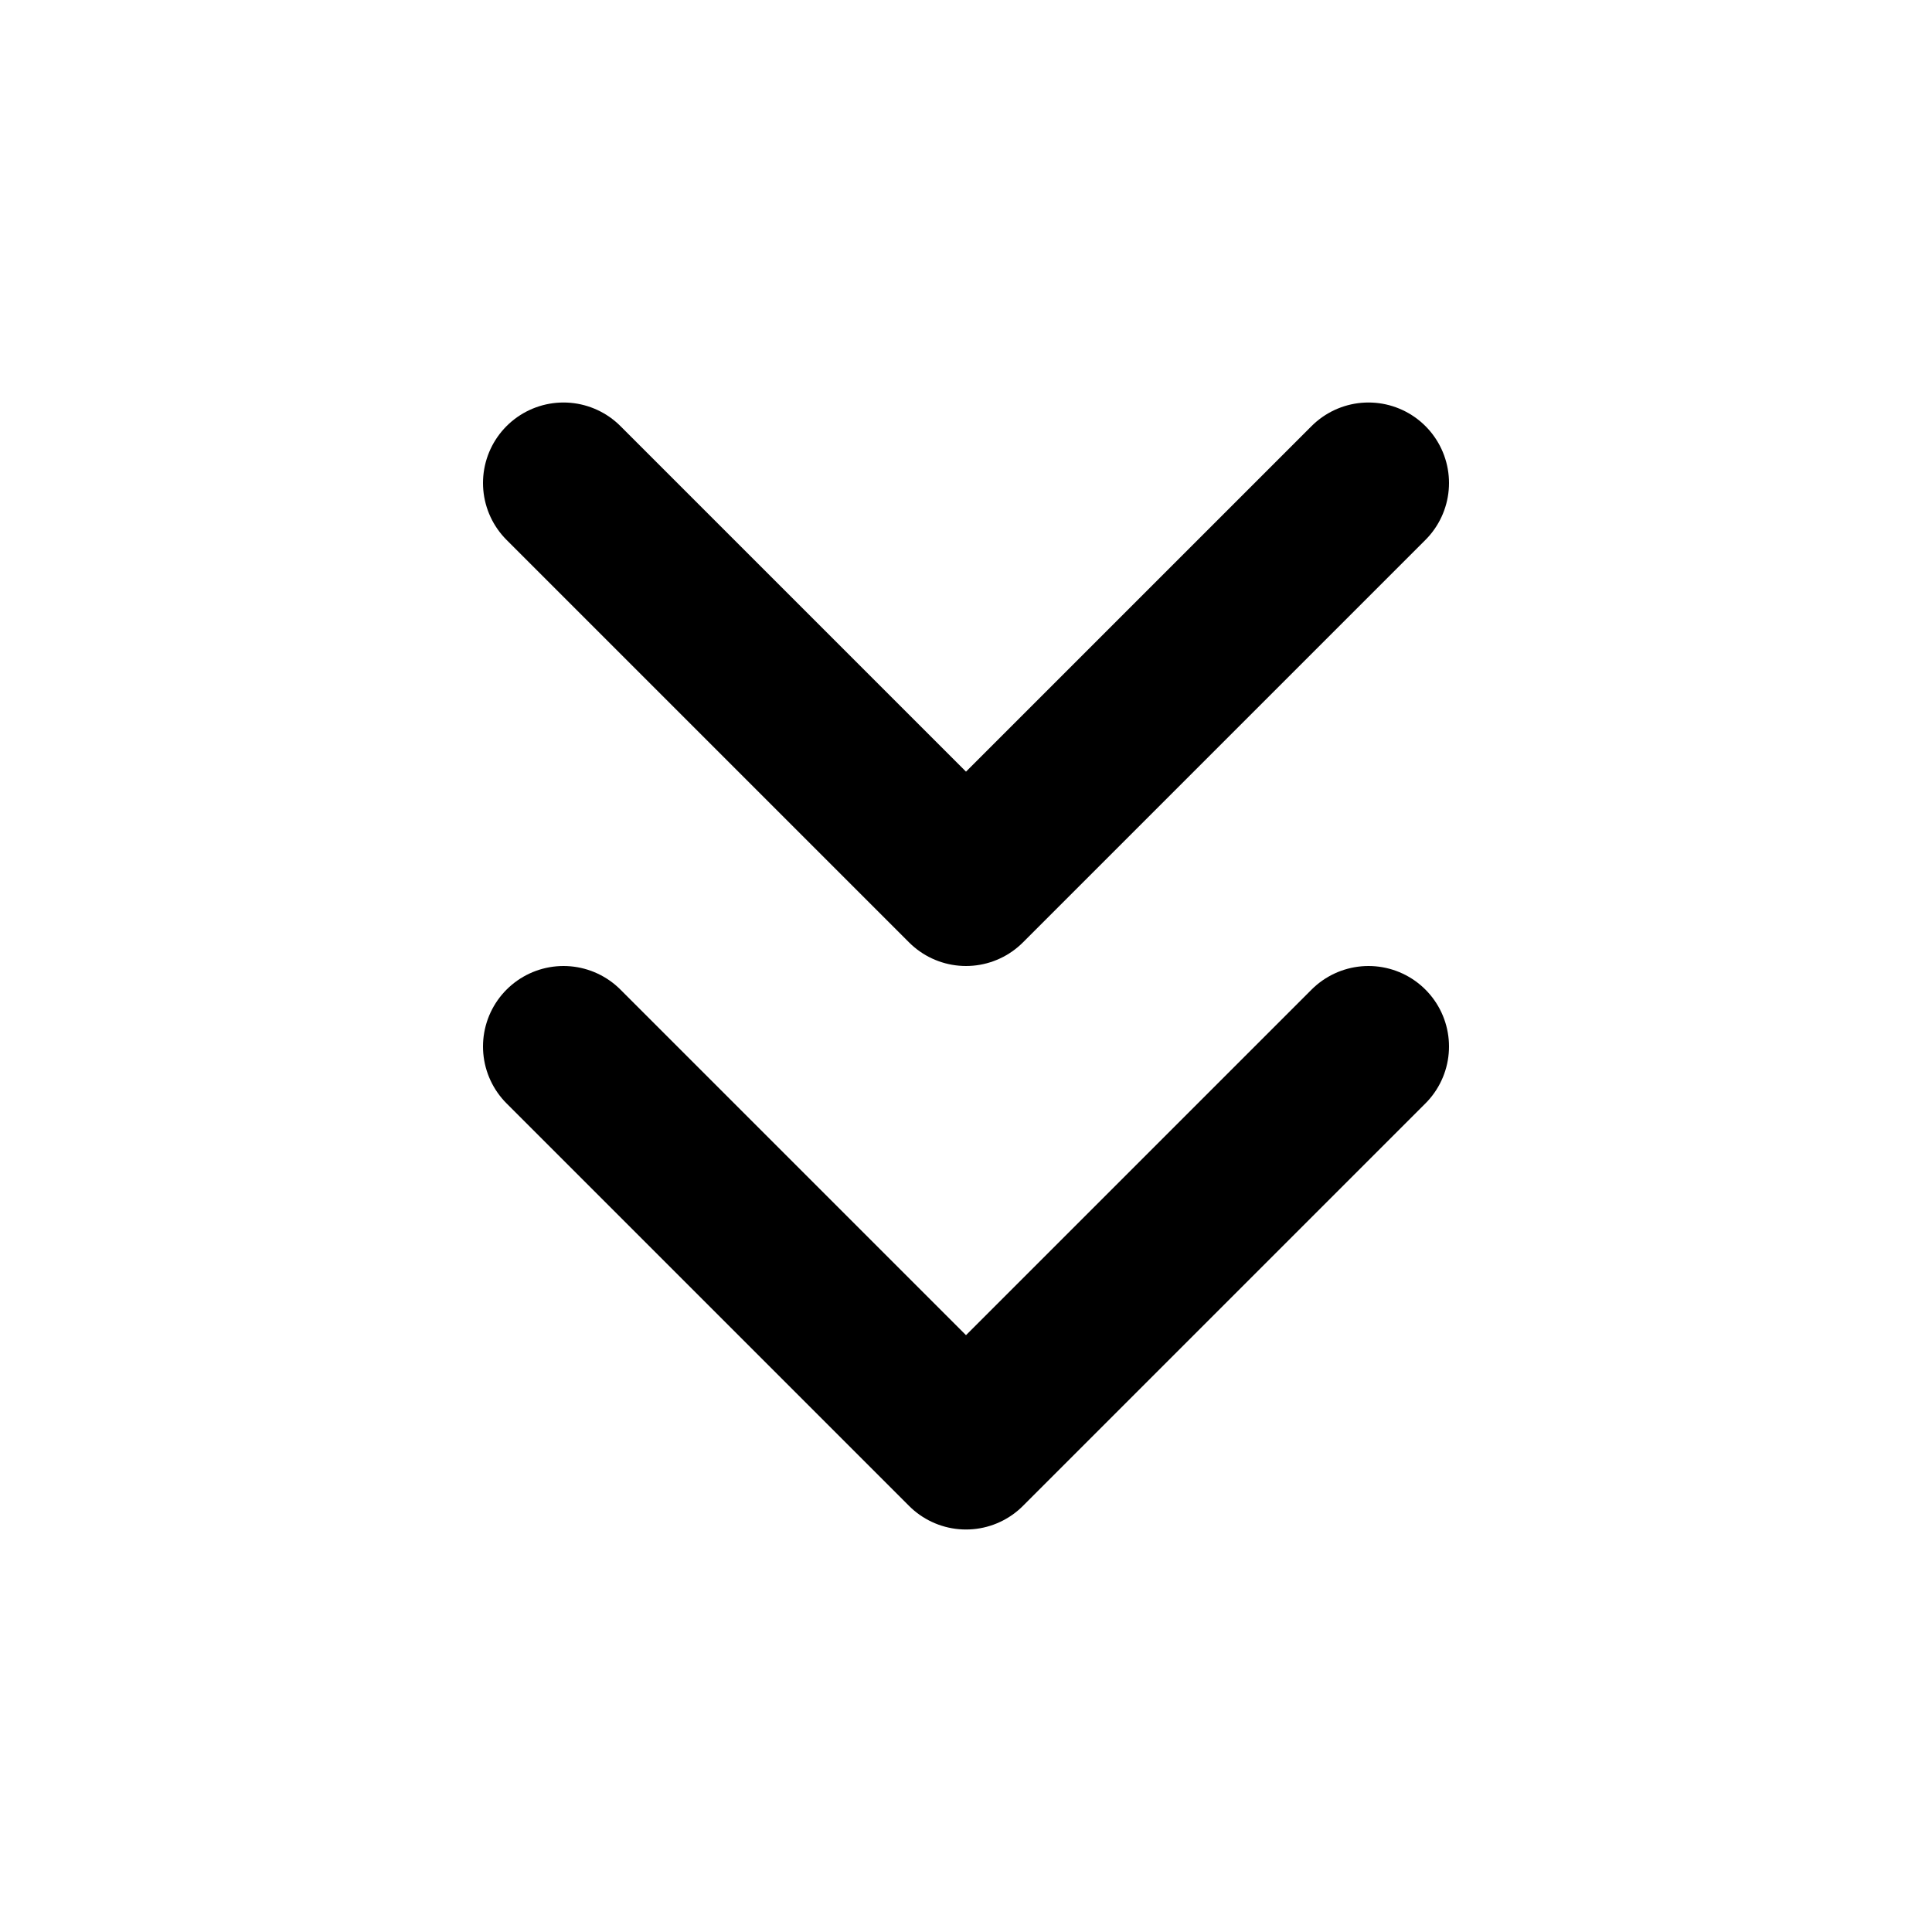
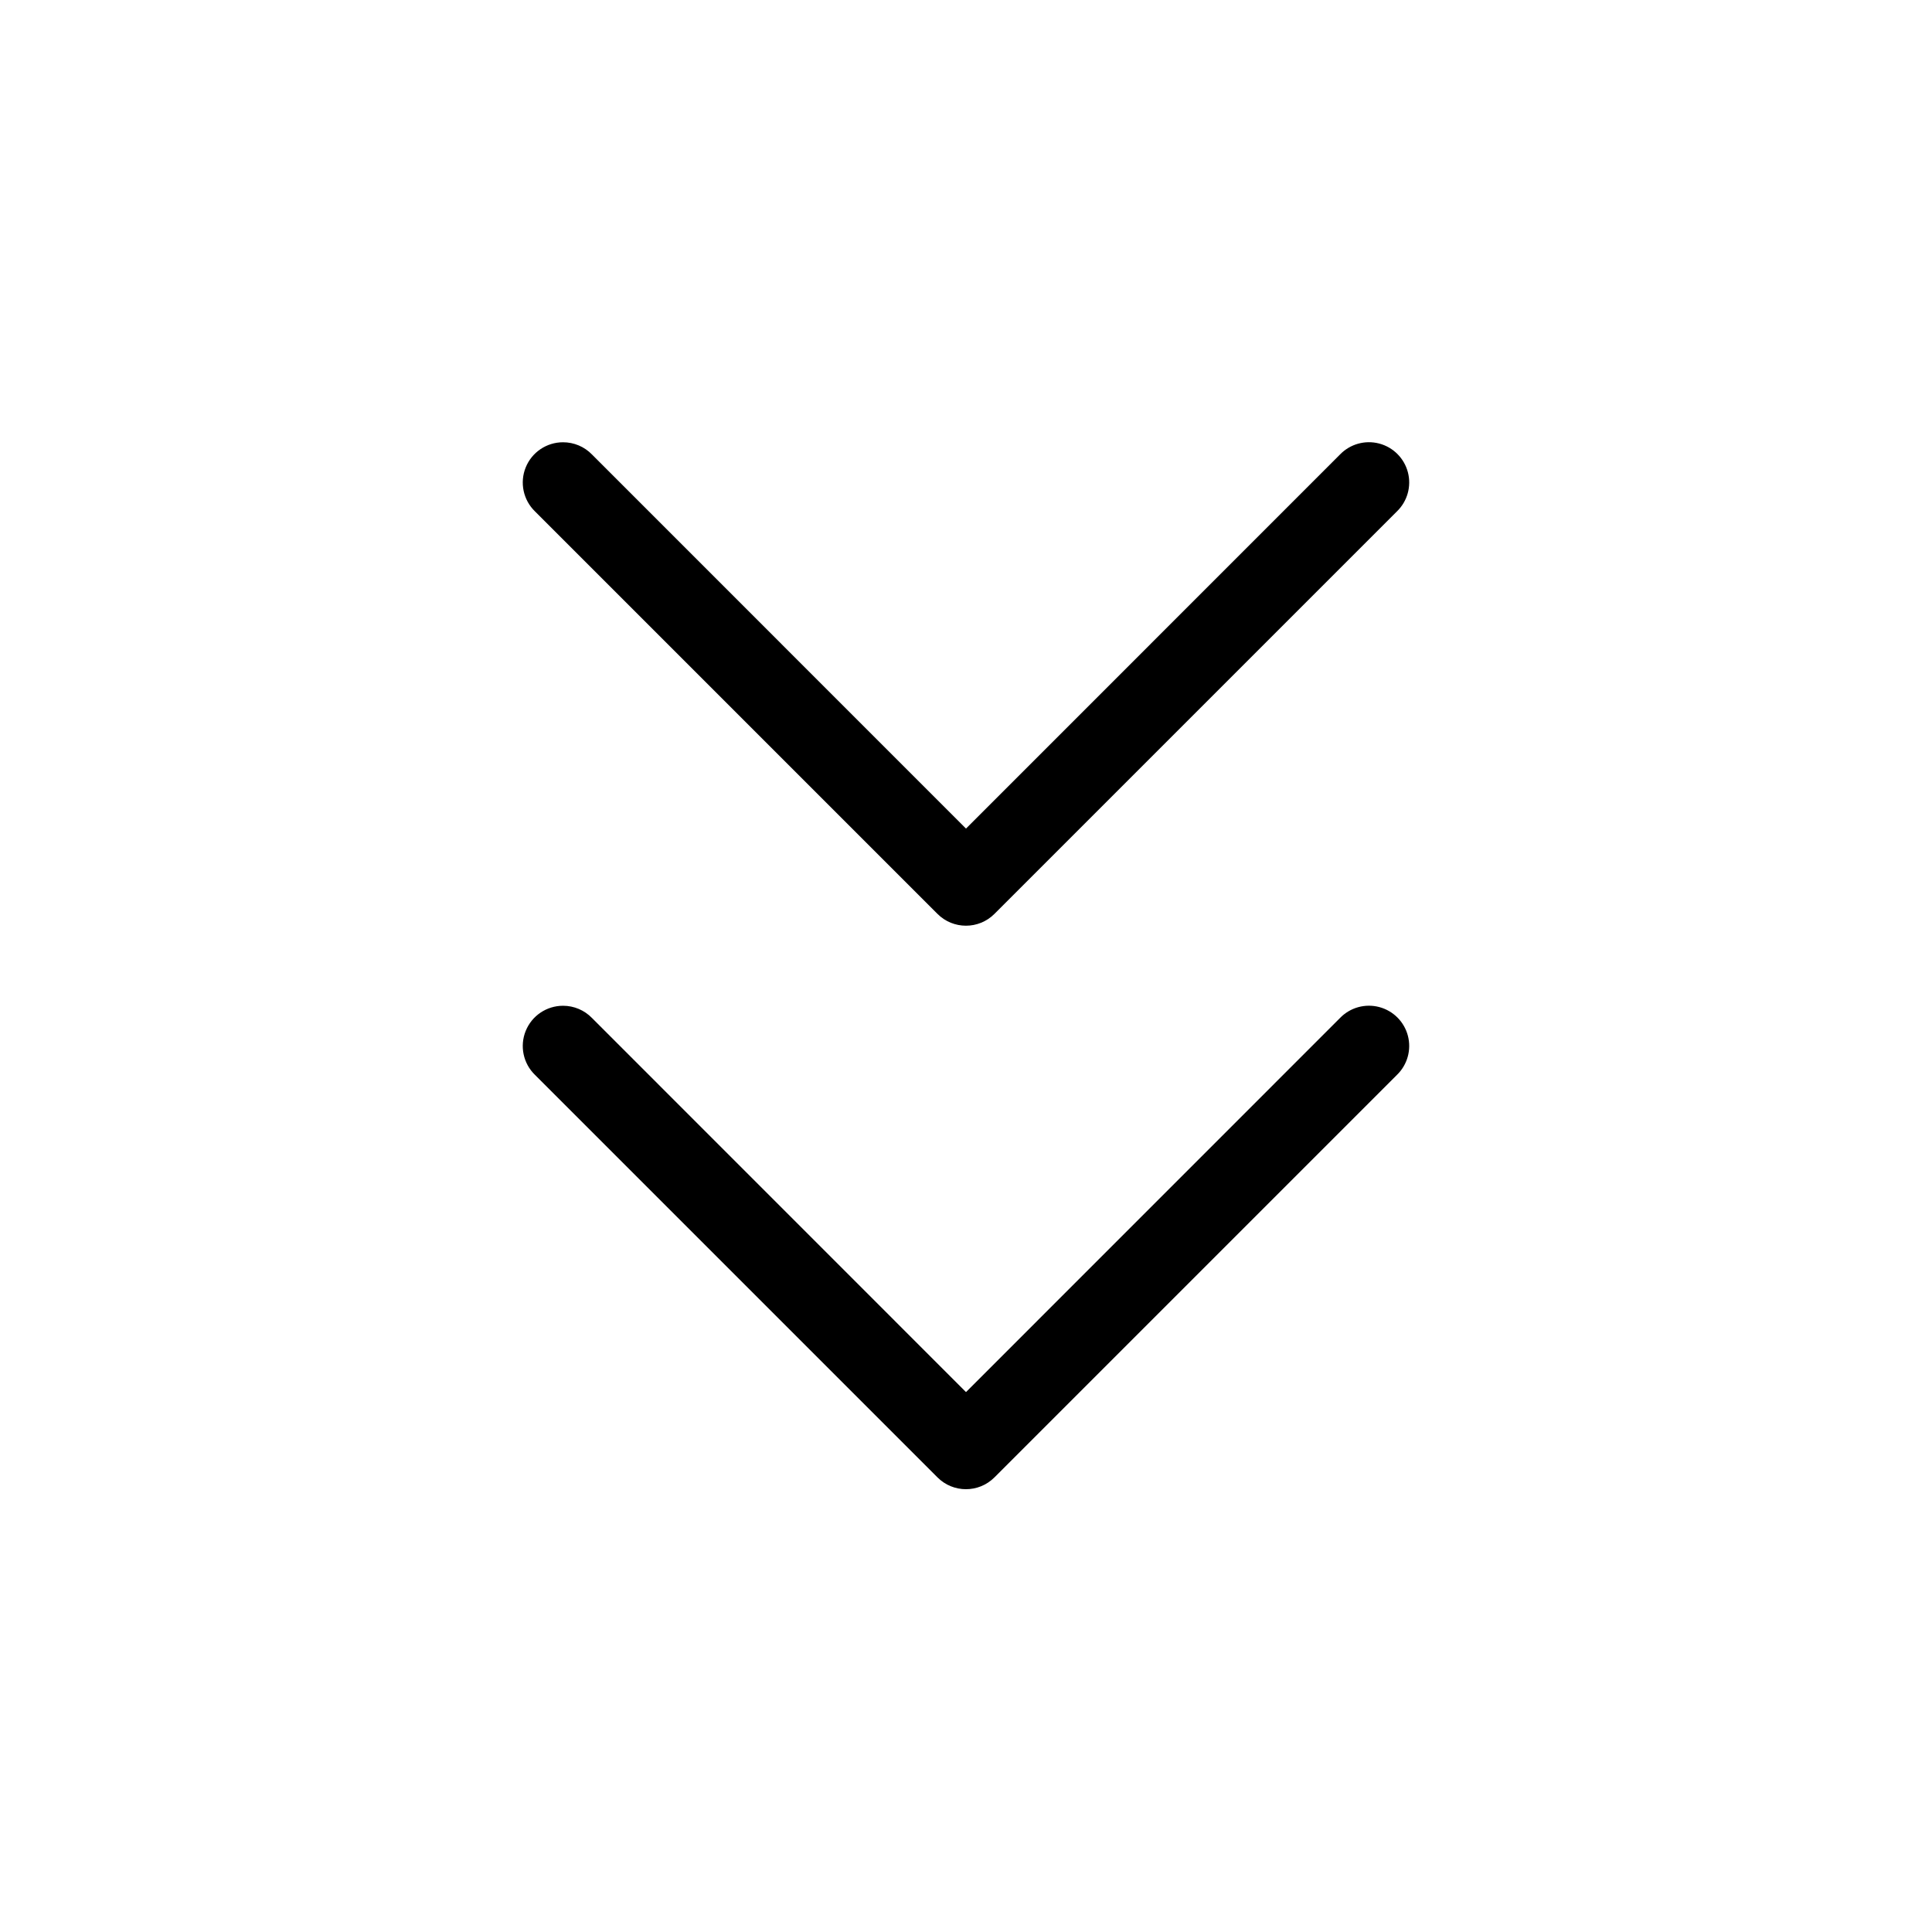
- <svg xmlns="http://www.w3.org/2000/svg" width="24" height="24" viewBox="0 0 24 24">
-   <polyline points="7 13 12 18 17 13" fill="none" stroke="#000" stroke-linecap="round" stroke-linejoin="round" stroke-width="2" />
-   <polyline points="7 6 12 11 17 6" fill="none" stroke="#000" stroke-linecap="round" stroke-linejoin="round" stroke-width="2" />
+ <svg xmlns="http://www.w3.org/2000/svg" width="24" height="24" viewBox="0 0 24 24" version="1.1" id="svg6">
+   <defs id="defs10" />
+   <path style="color:#000000;font-style:normal;font-variant:normal;font-weight:normal;font-stretch:normal;font-size:medium;line-height:normal;font-family:sans-serif;font-variant-ligatures:normal;font-variant-position:normal;font-variant-caps:normal;font-variant-numeric:normal;font-variant-alternates:normal;font-feature-settings:normal;text-indent:0;text-align:start;text-decoration:none;text-decoration-line:none;text-decoration-style:solid;text-decoration-color:#000000;letter-spacing:normal;word-spacing:normal;text-transform:none;writing-mode:lr-tb;direction:ltr;text-orientation:mixed;dominant-baseline:auto;baseline-shift:baseline;text-anchor:start;white-space:normal;shape-padding:0;clip-rule:nonzero;display:inline;overflow:visible;visibility:visible;opacity:1;isolation:auto;mix-blend-mode:normal;color-interpolation:sRGB;color-interpolation-filters:linearRGB;solid-color:#000000;solid-opacity:1;vector-effect:none;fill:#000000;fill-opacity:1;fill-rule:nonzero;stroke:none;stroke-width:1;stroke-linecap:round;stroke-linejoin:round;stroke-miterlimit:4;stroke-dasharray:none;stroke-dashoffset:0;stroke-opacity:1;color-rendering:auto;image-rendering:auto;shape-rendering:auto;text-rendering:auto;enable-background:accumulate" d="m 6.994,12.494 a 0.5,0.5 0 0 0 -0.348,0.859 l 5,5 a 0.5,0.5 0 0 0 0.707,0 l 5,-5 A 0.5,0.5 0 1 0 16.646,12.646 L 12,17.293 7.354,12.646 a 0.5,0.5 0 0 0 -0.359,-0.152 z" id="polyline2" />
+   <path style="color:#000000;font-style:normal;font-variant:normal;font-weight:normal;font-stretch:normal;font-size:medium;line-height:normal;font-family:sans-serif;font-variant-ligatures:normal;font-variant-position:normal;font-variant-caps:normal;font-variant-numeric:normal;font-variant-alternates:normal;font-feature-settings:normal;text-indent:0;text-align:start;text-decoration:none;text-decoration-line:none;text-decoration-style:solid;text-decoration-color:#000000;letter-spacing:normal;word-spacing:normal;text-transform:none;writing-mode:lr-tb;direction:ltr;text-orientation:mixed;dominant-baseline:auto;baseline-shift:baseline;text-anchor:start;white-space:normal;shape-padding:0;clip-rule:nonzero;display:inline;overflow:visible;visibility:visible;opacity:1;isolation:auto;mix-blend-mode:normal;color-interpolation:sRGB;color-interpolation-filters:linearRGB;solid-color:#000000;solid-opacity:1;vector-effect:none;fill:#000000;fill-opacity:1;fill-rule:nonzero;stroke:none;stroke-width:1;stroke-linecap:round;stroke-linejoin:round;stroke-miterlimit:4;stroke-dasharray:none;stroke-dashoffset:0;stroke-opacity:1;color-rendering:auto;image-rendering:auto;shape-rendering:auto;text-rendering:auto;enable-background:accumulate" d="m 6.994,5.494 a 0.5,0.5 0 0 0 -0.348,0.859 l 5,5 a 0.5,0.5 0 0 0 0.707,0 l 5,-5 A 0.5,0.5 0 1 0 16.646,5.646 L 12,10.293 7.354,5.646 A 0.5,0.5 0 0 0 6.994,5.494 Z" id="polyline4" />
</svg>
